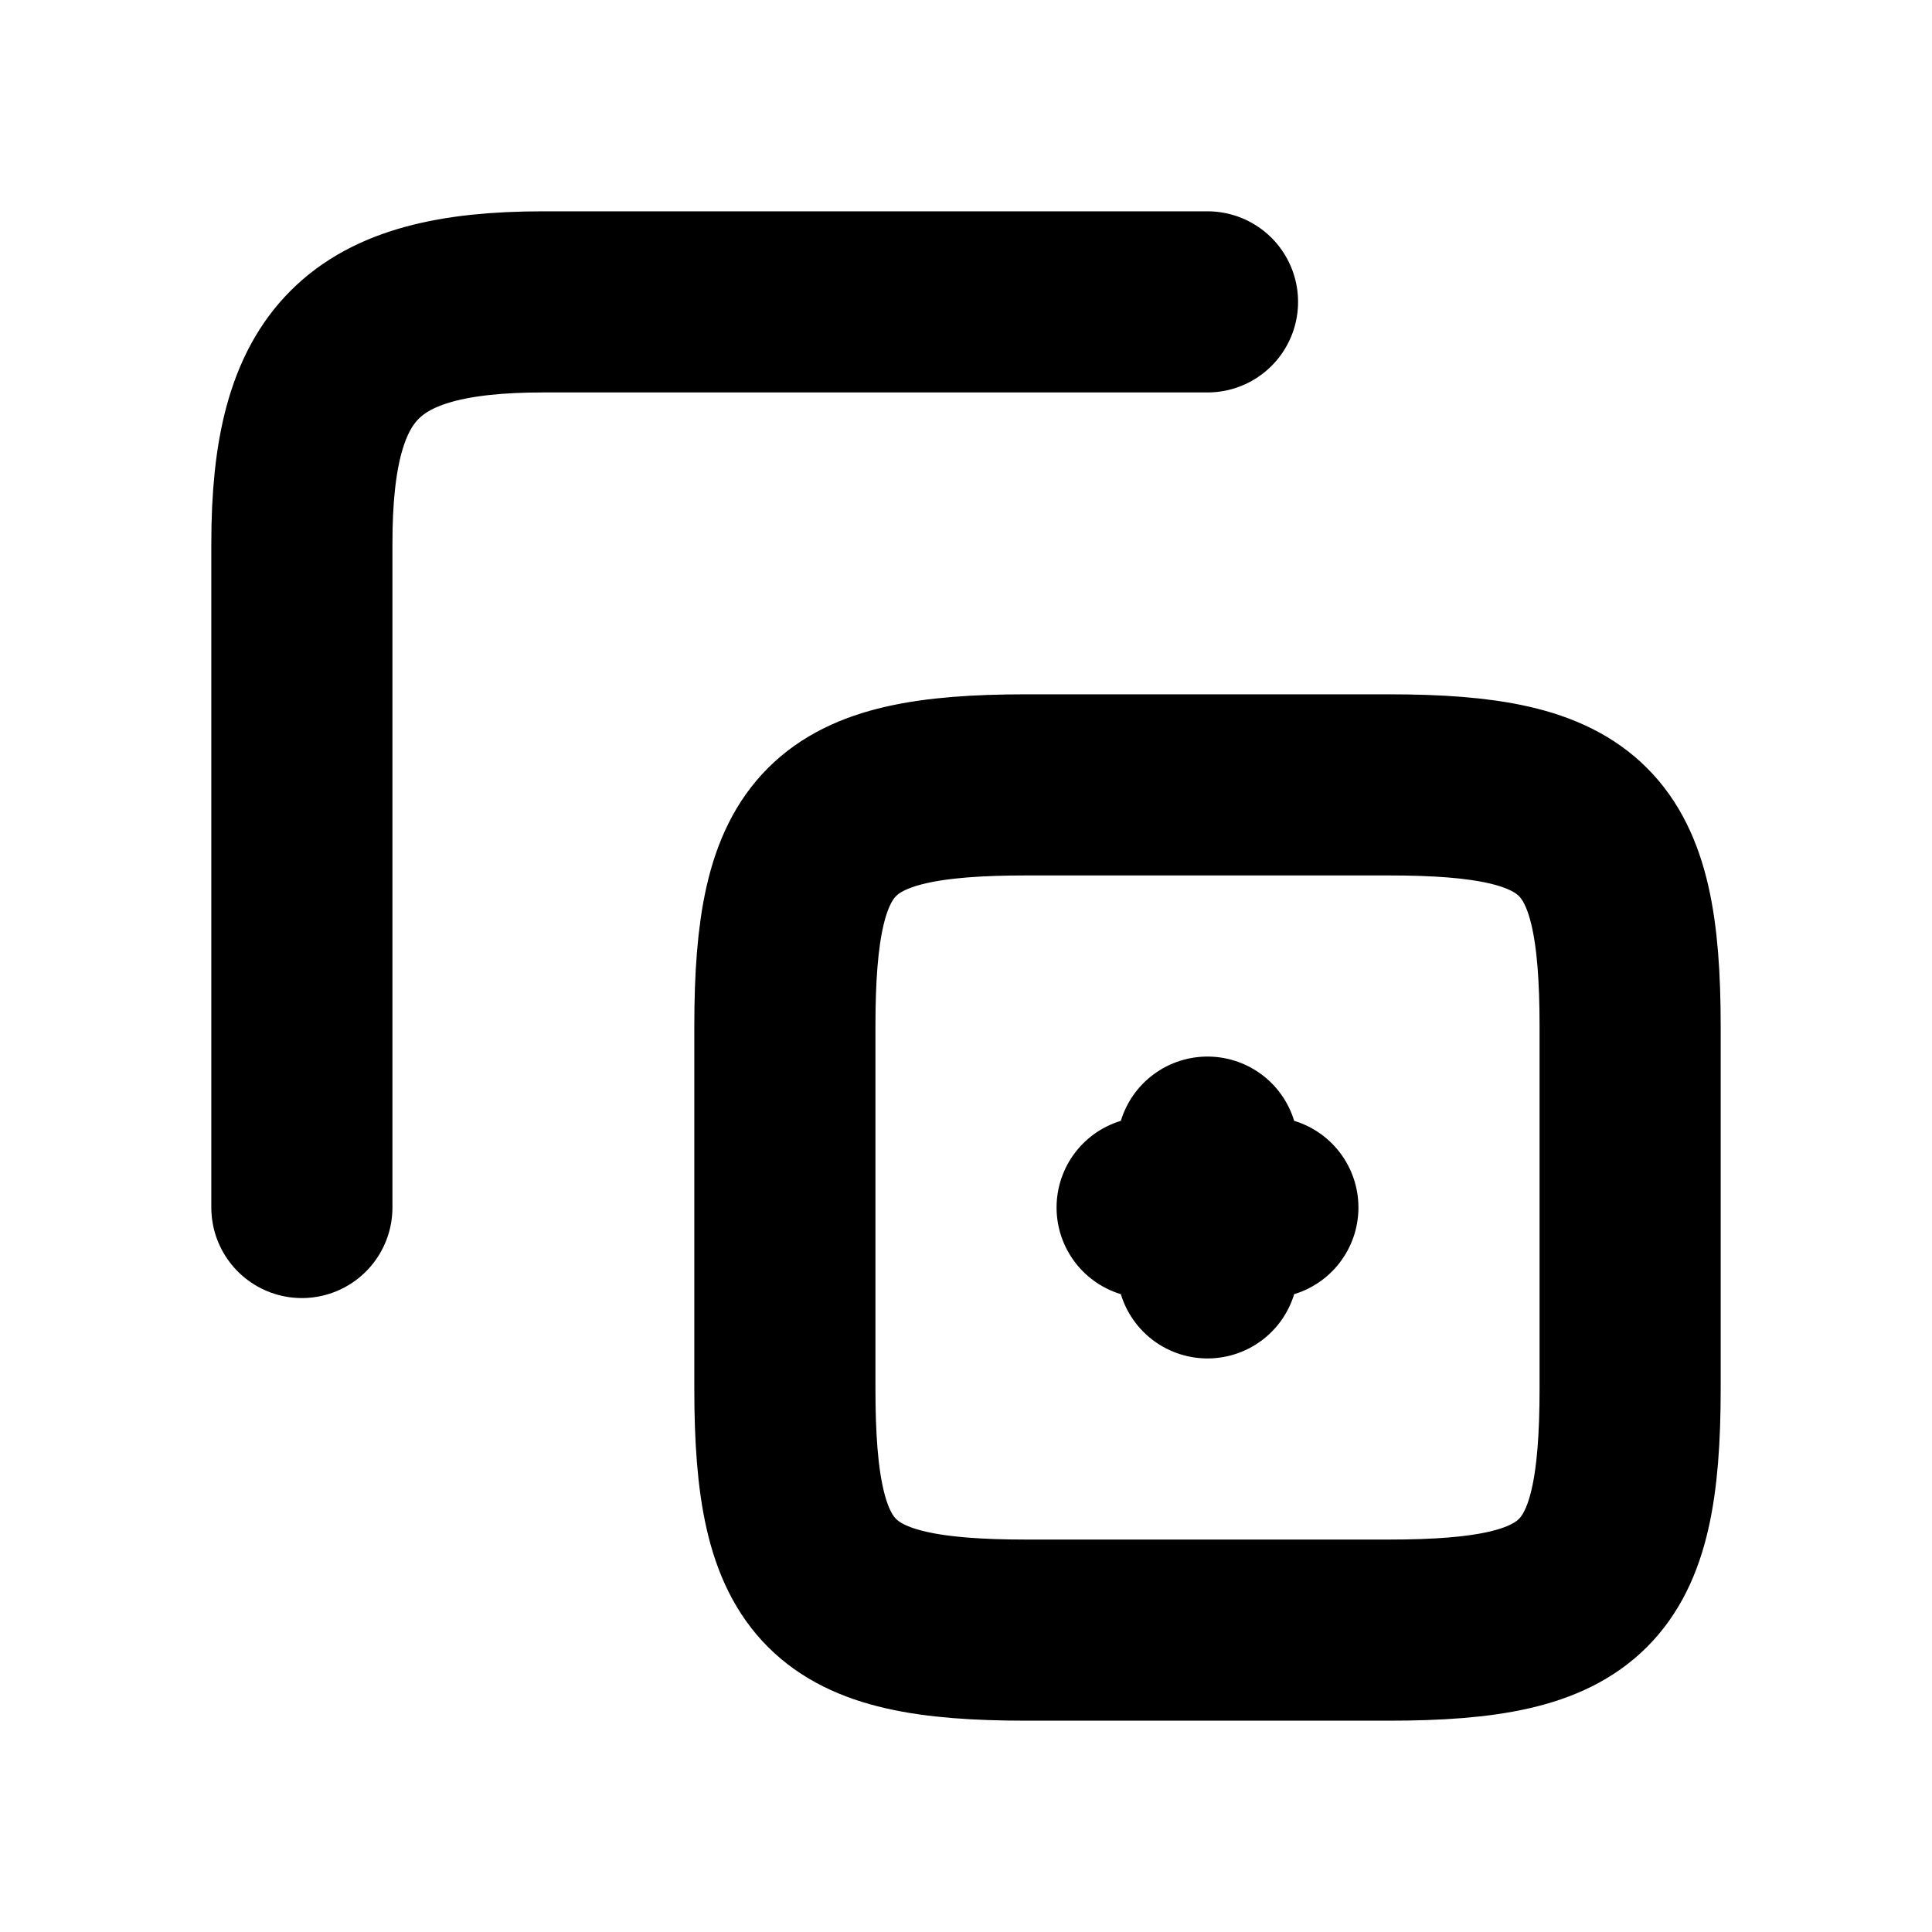
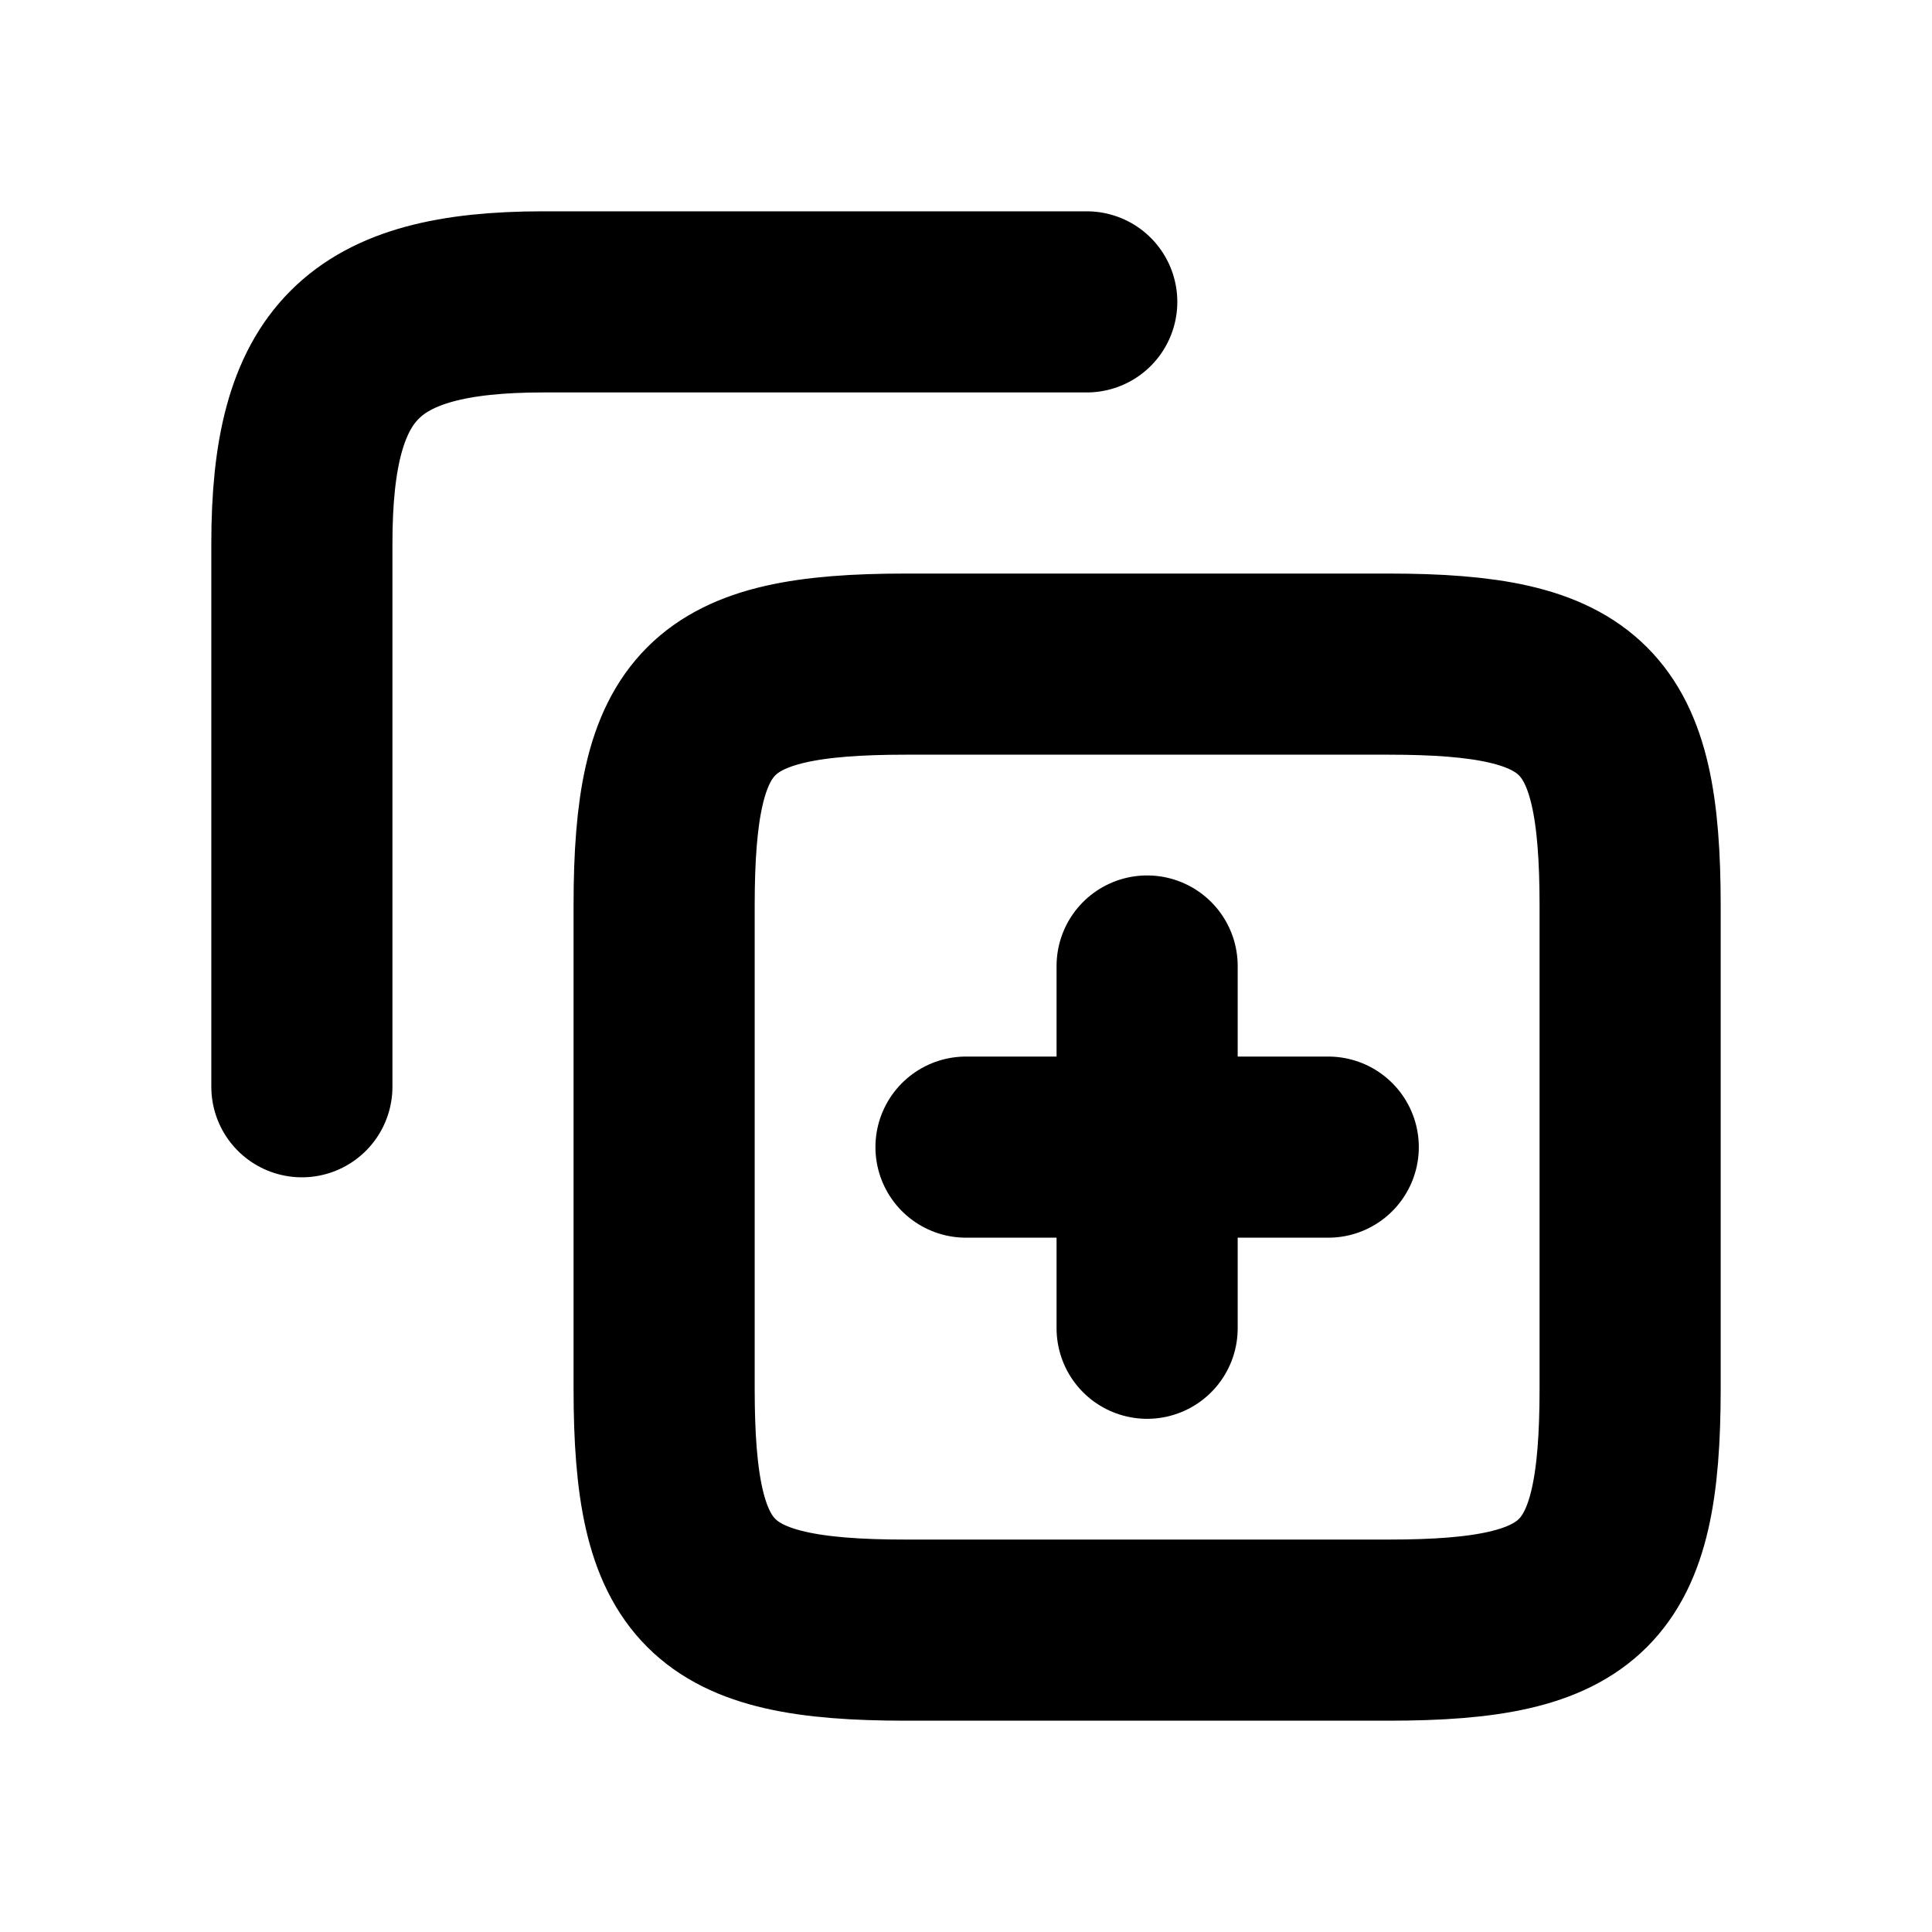
<svg xmlns="http://www.w3.org/2000/svg" width="16" height="16" viewBox="0 0 24 24" fill="none" stroke="currentColor" stroke-width="2.25" stroke-linecap="round" stroke-linejoin="round">
-   <path d="M12.75 9.75h4.5c2.438 0 3 .563 3 3v4.5c0 2.438-.563 3-3 3h-4.5c-2.438 0-3-.563-3-3v-4.5c0-2.438.563-3 3-3" />
-   <path d="M3.75 15V6.75c0-2.25.75-3 3-3H15" />
-   <path d="M15 14.25v1.5m-.75-.75h1.5" />
+   <path d="M11.25 8.25h6c2.438 0 3 .563 3 3v6c0 2.438-.563 3-3 3h-6c-2.438 0-3-.563-3-3v-6c0-2.438.563-3 3-3" />
+   <path d="M3.75 13.5V6.75c0-2.25.75-3 3-3h6.75" />
+   <path d="M14.25 12v4.5M12 14.25h4.5" />
</svg>
